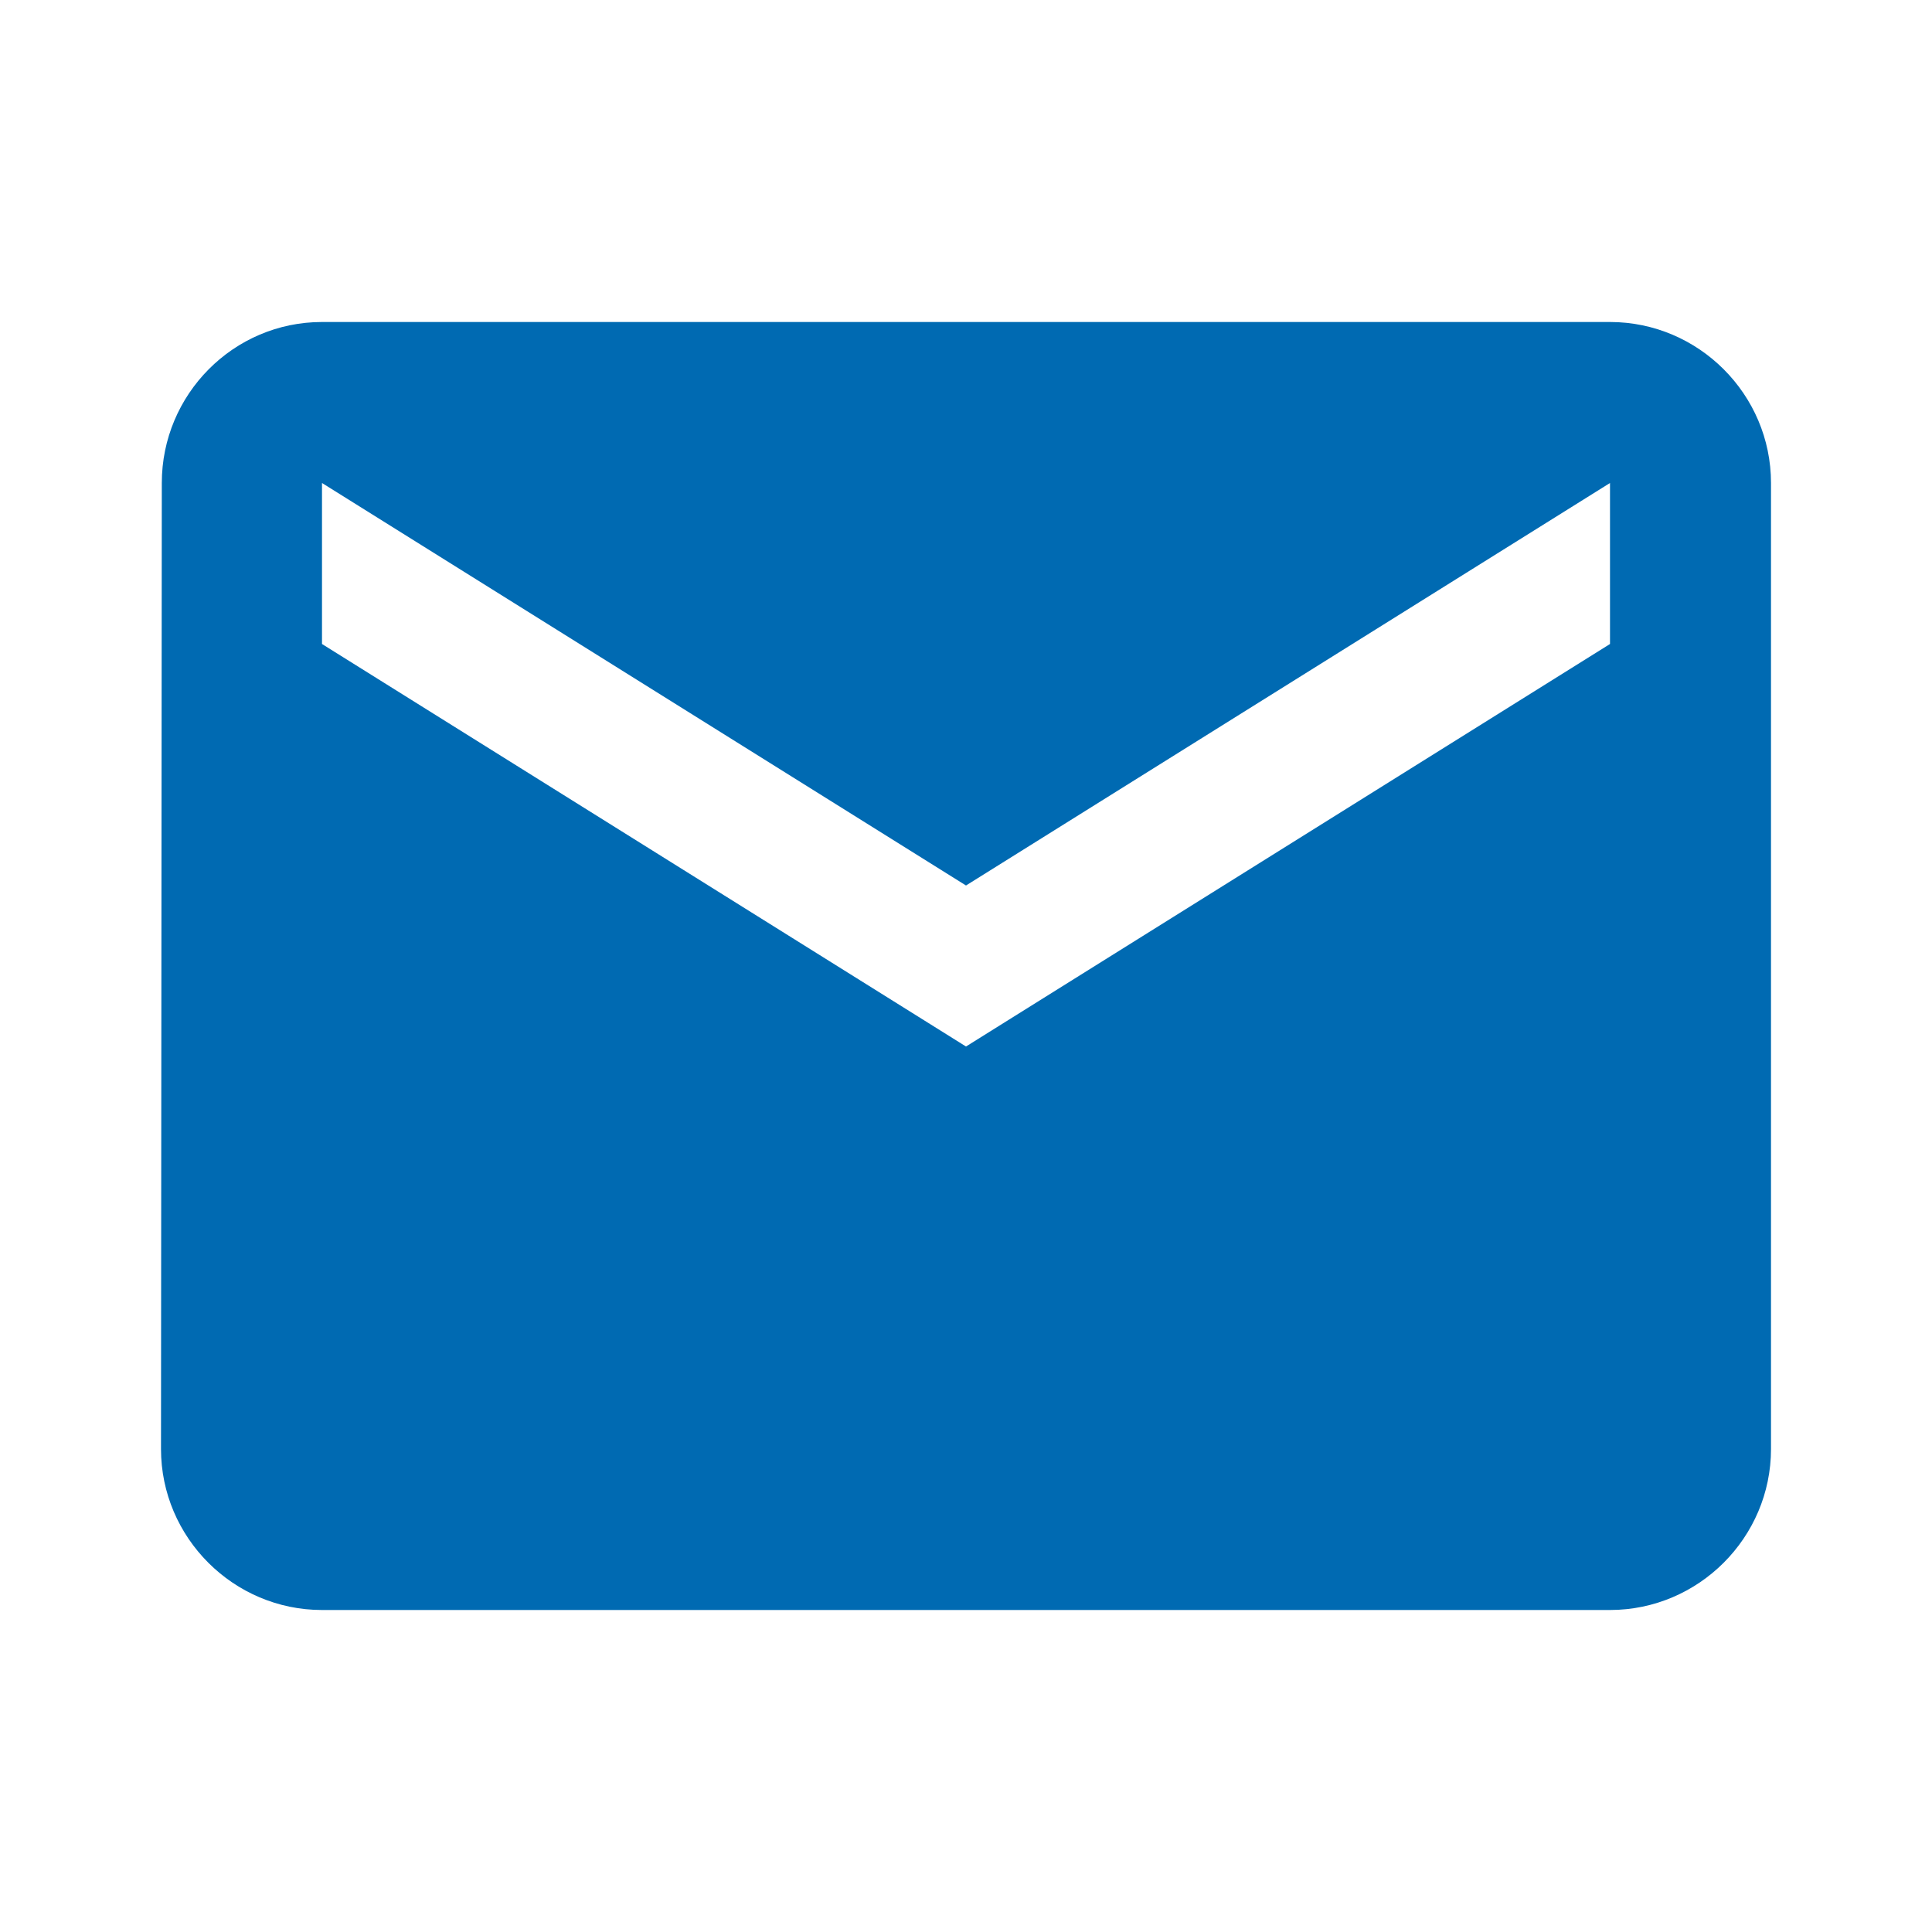
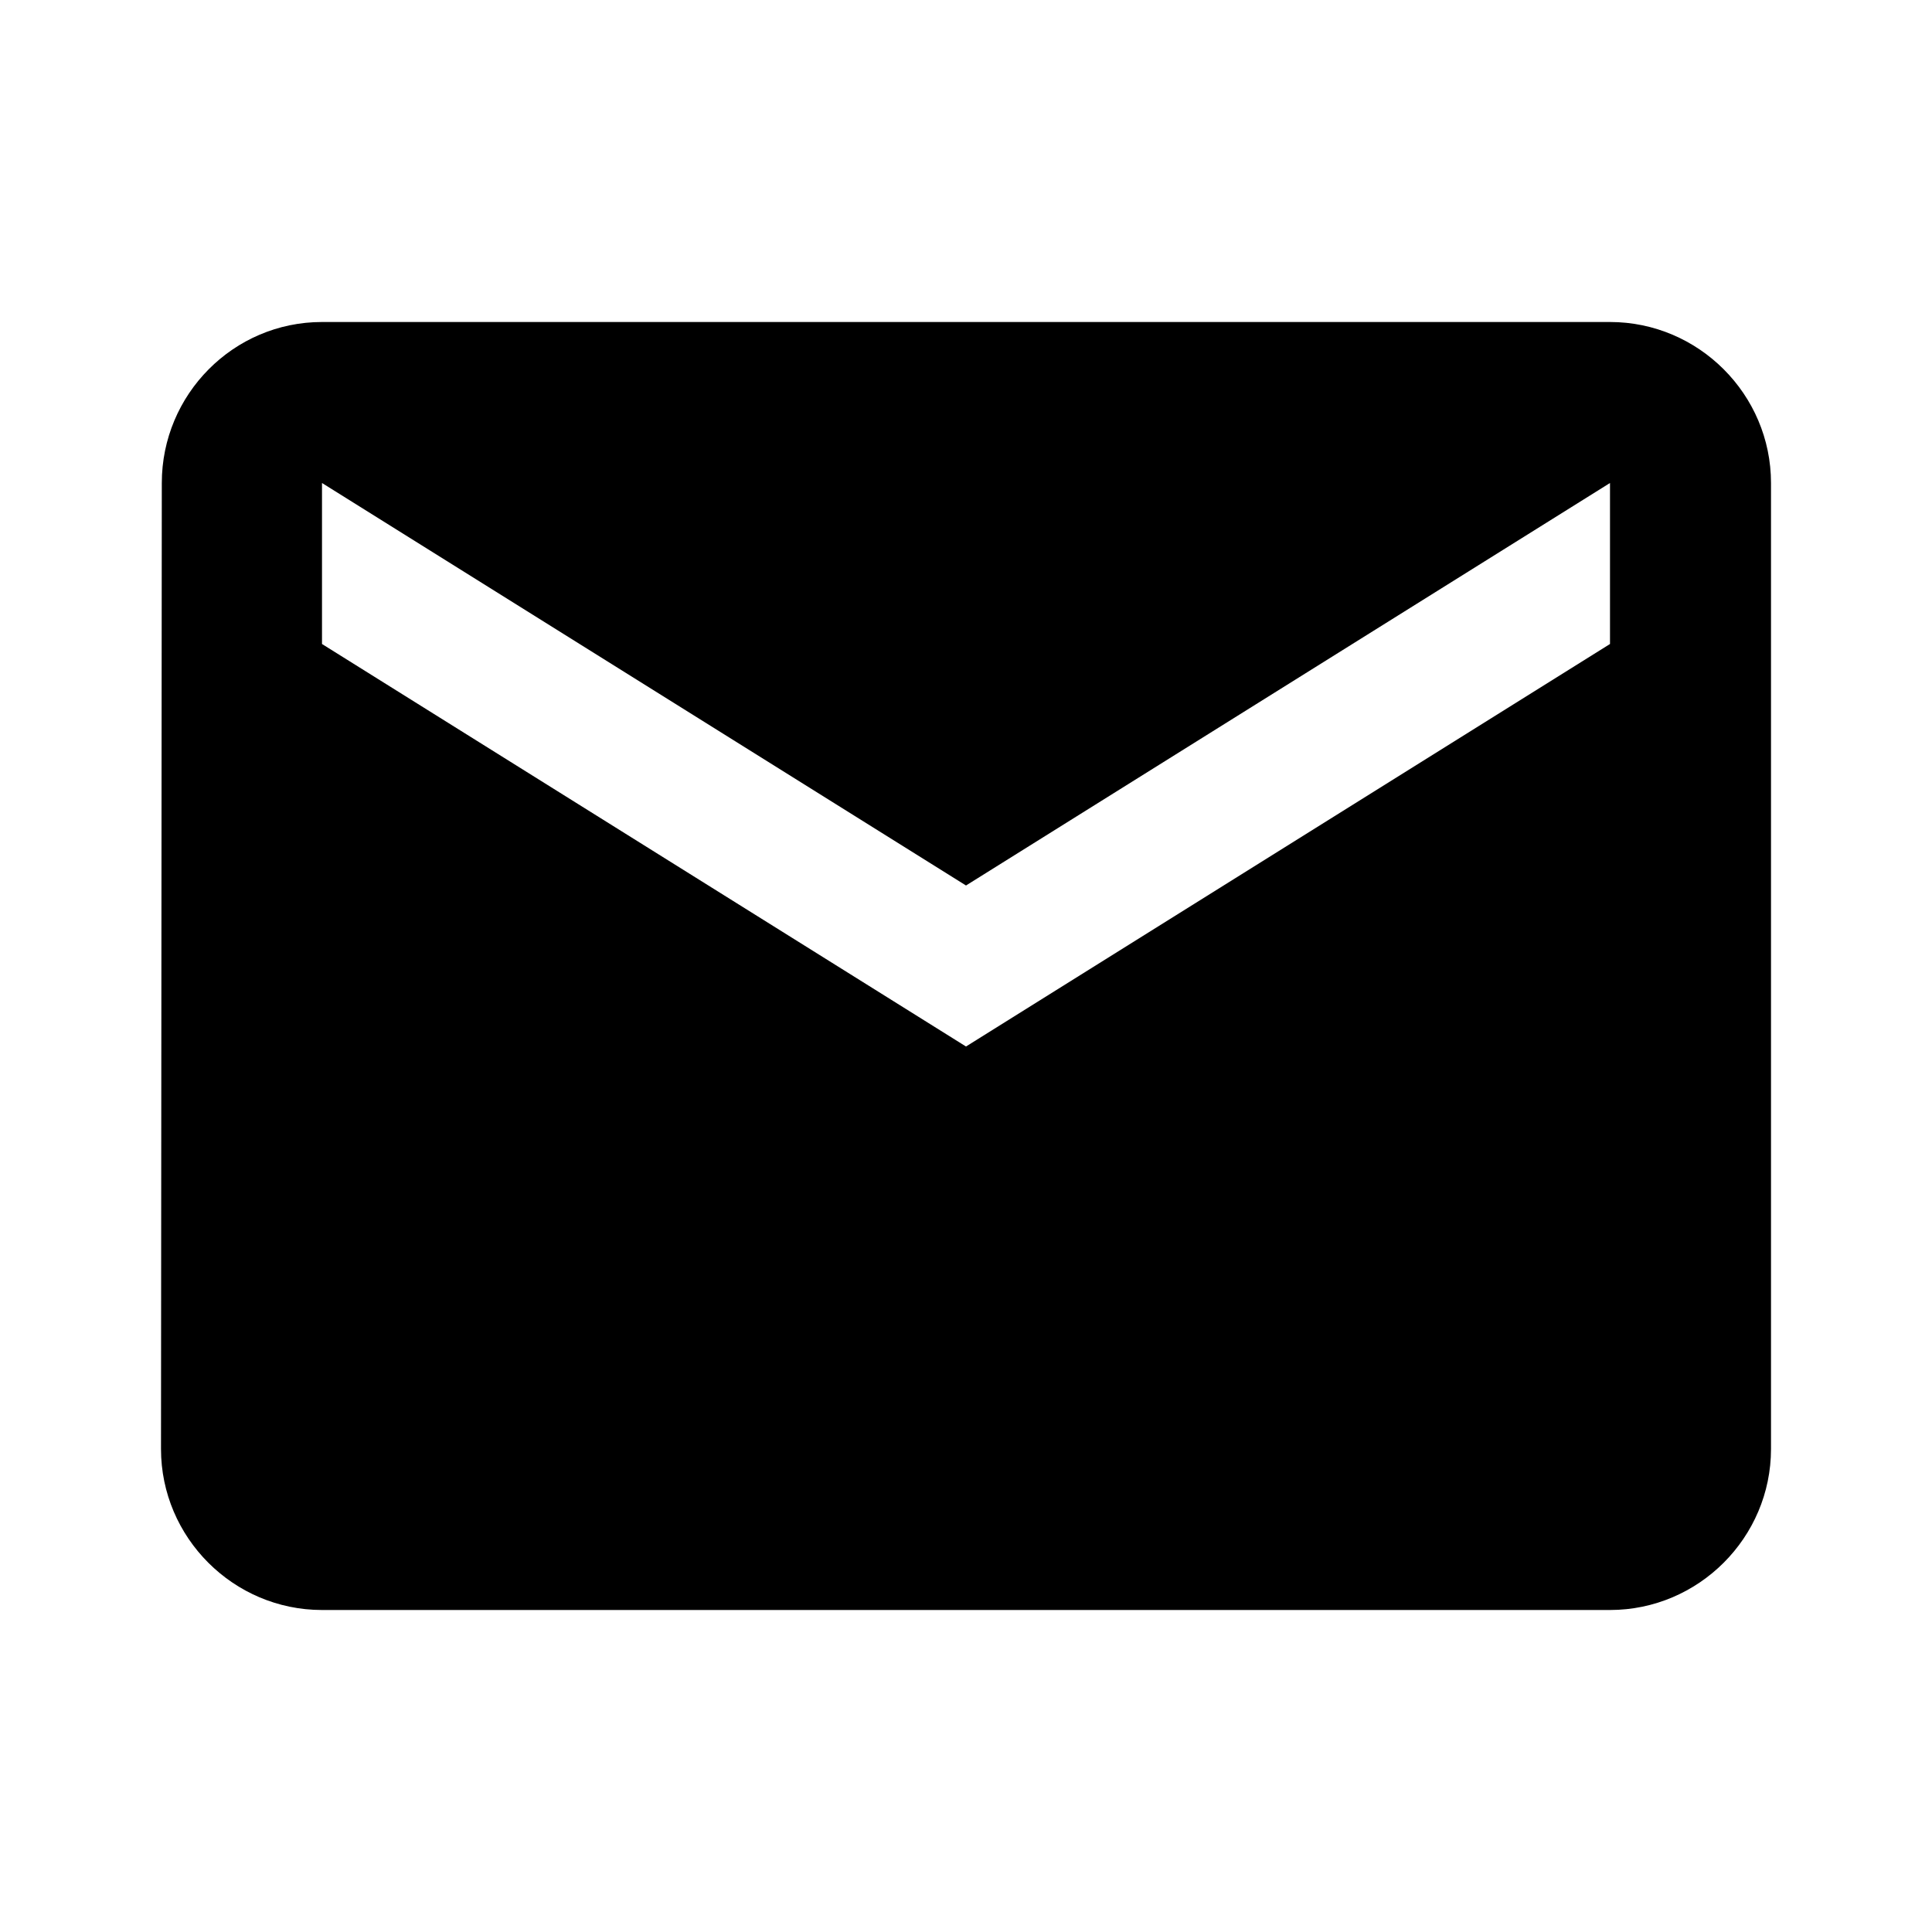
- <svg xmlns="http://www.w3.org/2000/svg" fill="#006AB2" height="24" viewBox="0 0 24 24" width="24">
+ <svg xmlns="http://www.w3.org/2000/svg" fill="#000000" height="24" viewBox="0 0 24 24" width="24">
  <path d="M20 4H4c-1.1 0-1.99.9-1.99 2L2 18c0 1.1.9 2 2 2h16c1.1 0 2-.9 2-2V6c0-1.1-.9-2-2-2zm0 4l-8 5-8-5V6l8 5 8-5v2z" />
  <path d="M0 0h24v24H0z" fill="none" />
</svg>
